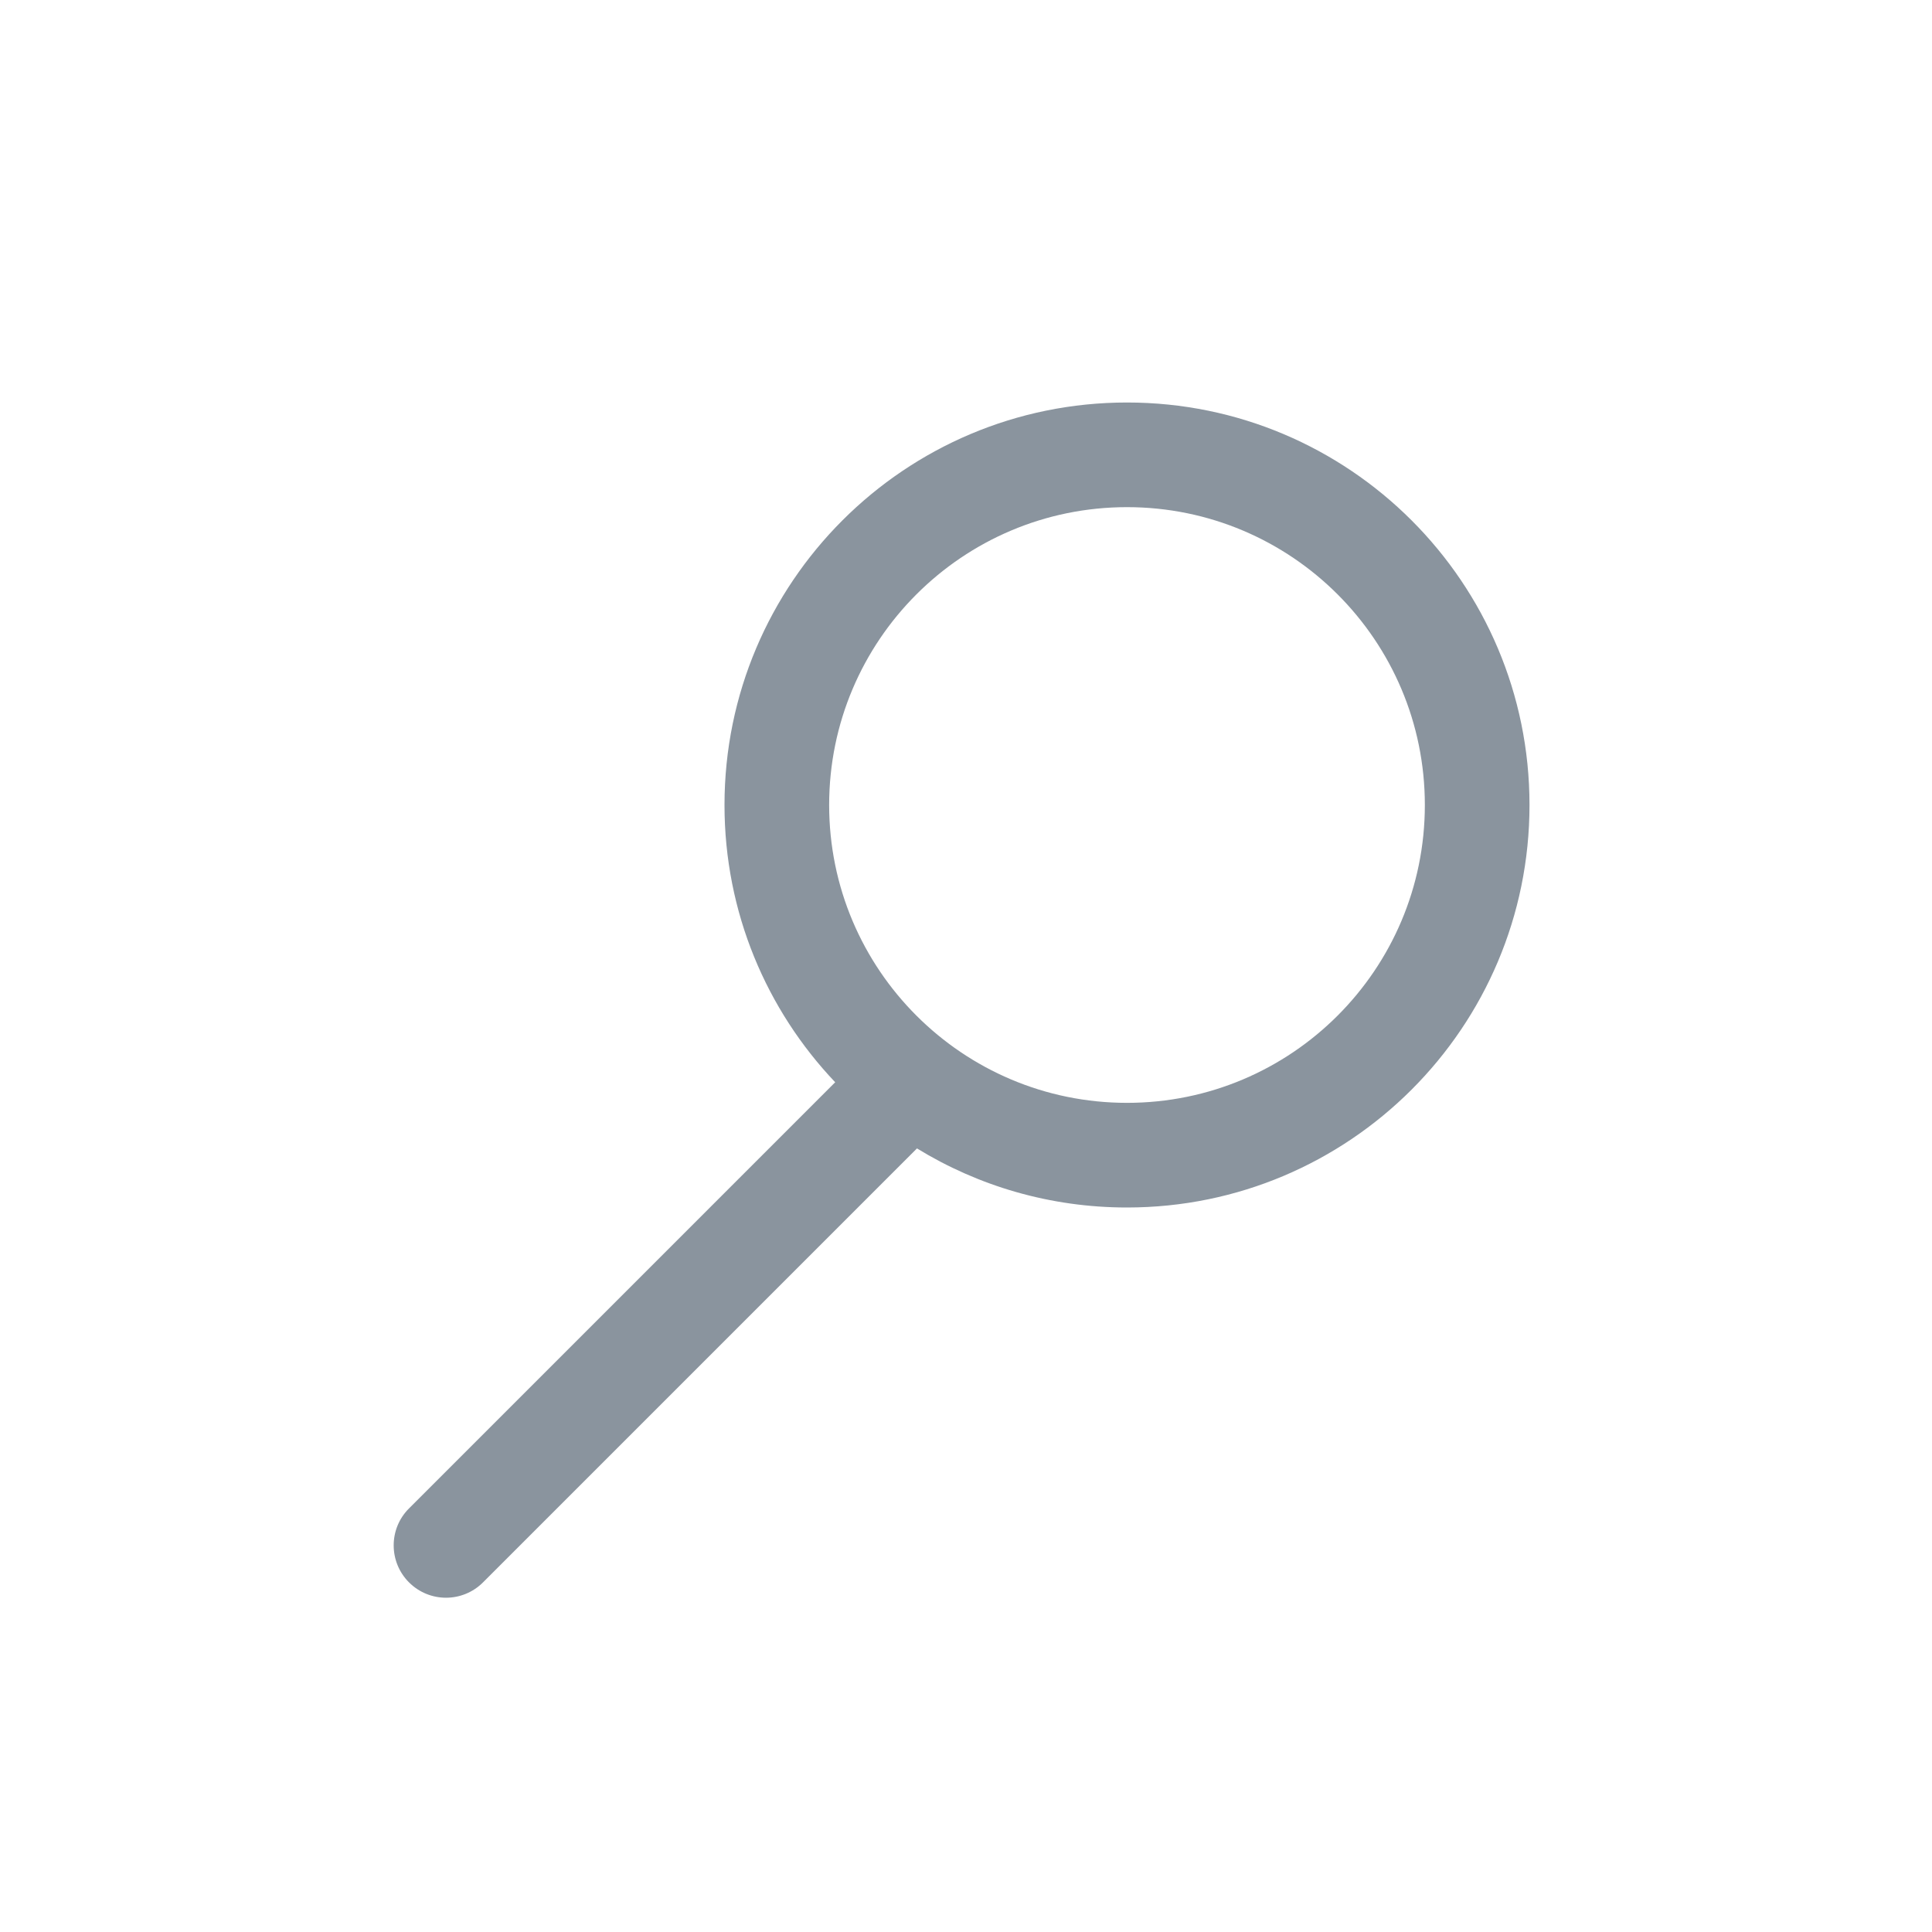
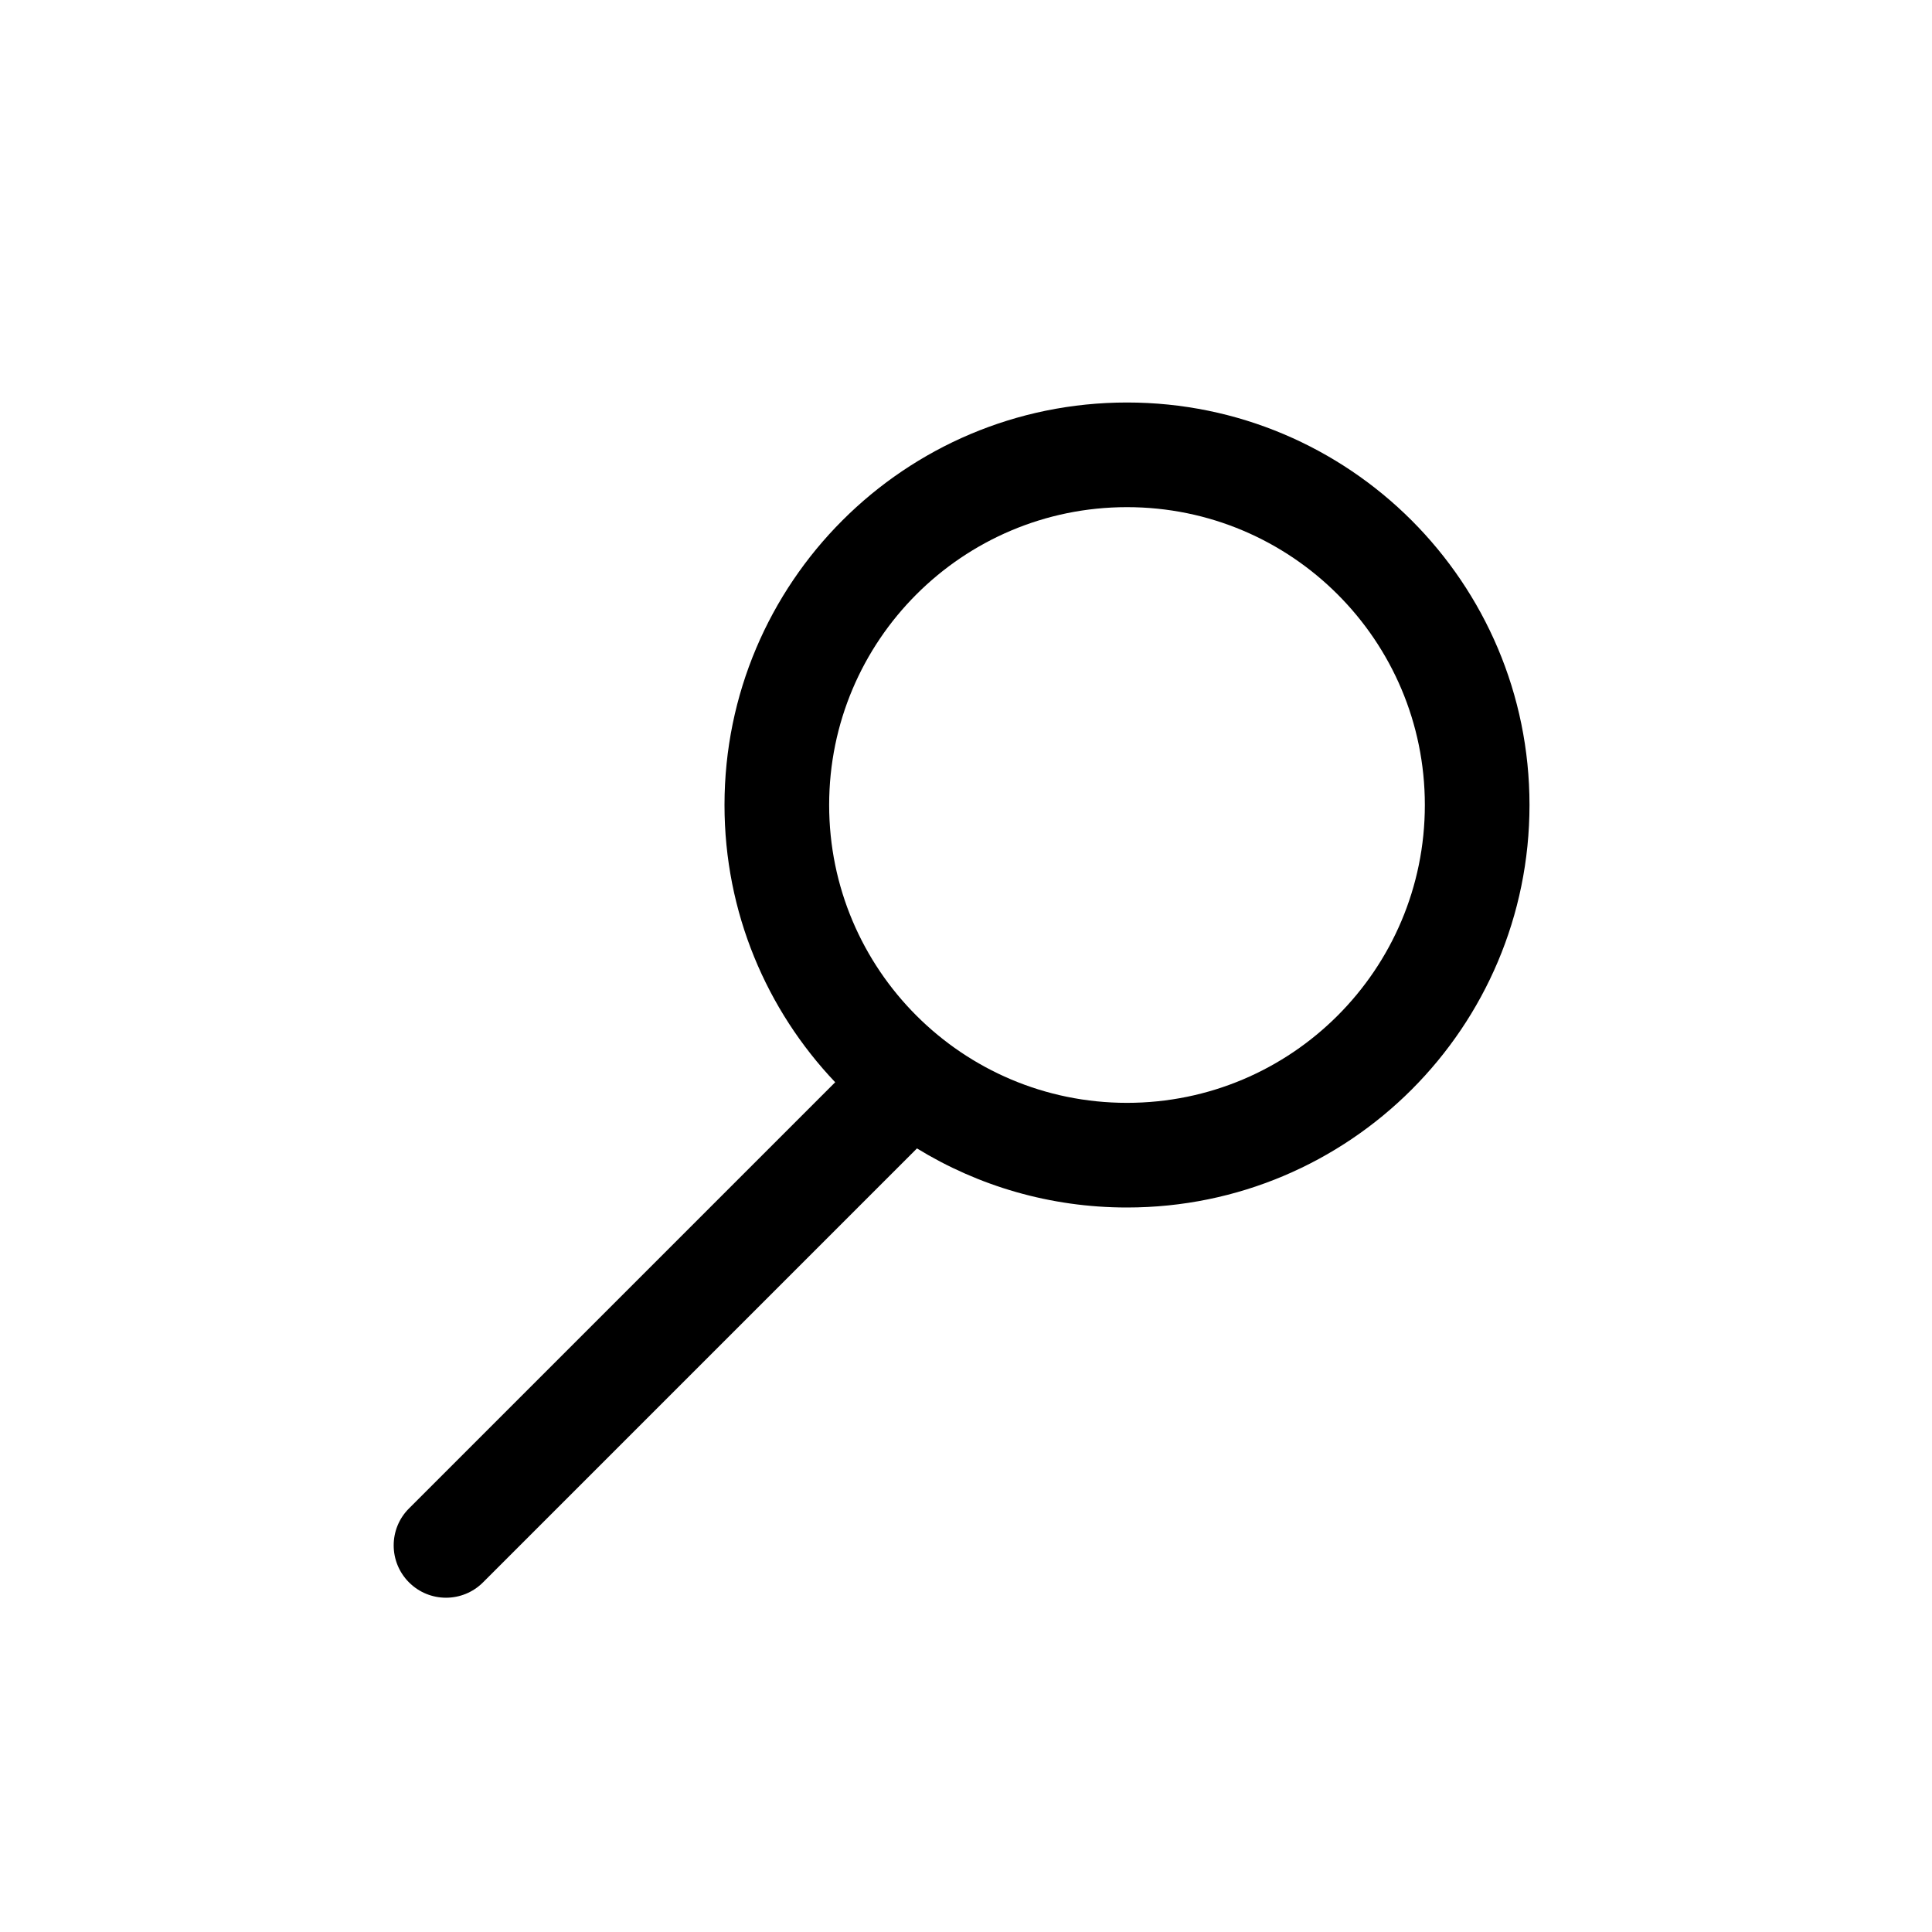
- <svg xmlns="http://www.w3.org/2000/svg" width="24" height="24" viewBox="0 0 24 24" fill="none">
-   <path fill-rule="evenodd" clip-rule="evenodd" d="M19 10C19 12.761 16.762 15 14 15C13.044 15 12.151 14.732 11.391 14.266L6 19.657C5.746 19.911 5.335 19.911 5.081 19.657C4.827 19.403 4.827 18.991 5.081 18.738L10.375 13.444C9.523 12.547 9 11.335 9 10C9 7.239 11.239 5 14 5C16.762 5 19 7.239 19 10ZM17.7 10C17.7 12.043 16.044 13.7 14 13.7C11.957 13.7 10.3 12.043 10.3 10C10.3 7.957 11.957 6.3 14 6.3C16.044 6.3 17.7 7.957 17.7 10Z" fill="#8A949E" />
+ <svg xmlns="http://www.w3.org/2000/svg" viewBox="0 0 24 24">
+   <path fill-rule="evenodd" clip-rule="evenodd" d="M19 10C19 12.761 16.762 15 14 15C13.044 15 12.151 14.732 11.391 14.266L6 19.657C5.746 19.911 5.335 19.911 5.081 19.657C4.827 19.403 4.827 18.991 5.081 18.738L10.375 13.444C9.523 12.547 9 11.335 9 10C9 7.239 11.239 5 14 5C16.762 5 19 7.239 19 10ZM17.7 10C17.7 12.043 16.044 13.7 14 13.7C11.957 13.7 10.3 12.043 10.3 10C10.3 7.957 11.957 6.3 14 6.3C16.044 6.3 17.7 7.957 17.7 10Z" fill="currentColor" />
</svg>
